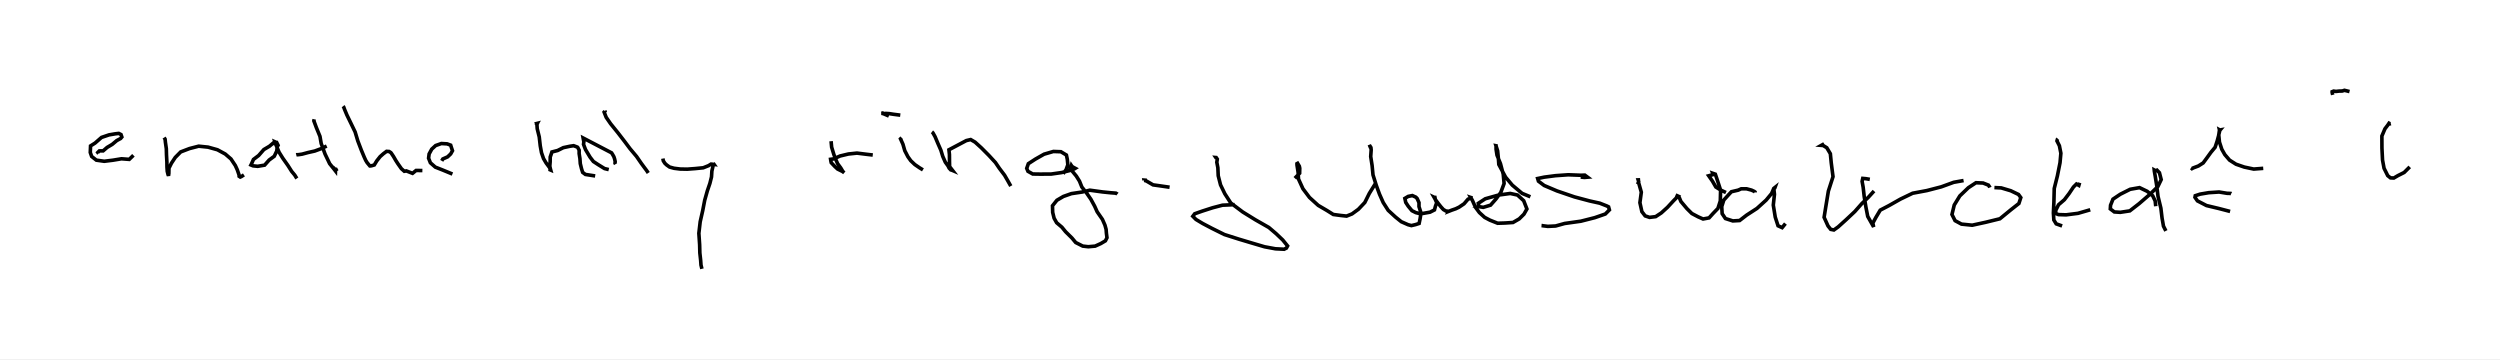
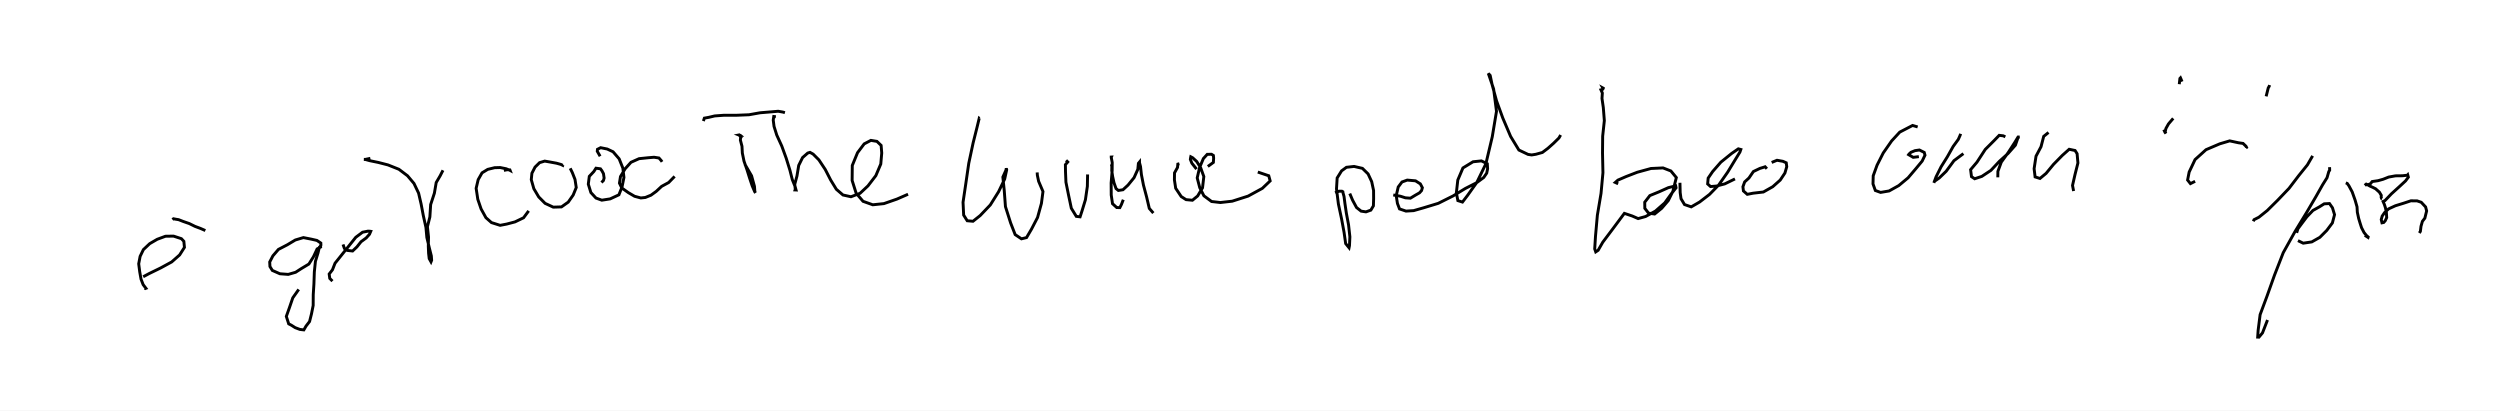
- <svg xmlns="http://www.w3.org/2000/svg" baseProfile="full" height="99.448" version="1.1" width="692.349">
+ <svg xmlns="http://www.w3.org/2000/svg" baseProfile="full" height="139.866" version="1.1" width="851.758">
  <defs />
-   <rect fill="white" height="99.448" width="692.349" x="0" y="0" />
-   <path d="M27.578,46.071 m-0.474,-3.729 l0.143,0.102 -0.165,-0.222 l0.427,-0.43 1.054,-0.014 l1.097,-0.949 1.42,-0.847 l1.26,-1.056 1.055,-0.566 l0.35,-0.416 -0.233,-0.684 l-0.622,-0.315 -1.011,0.118 l-1.69,0.29 -2.079,0.707 l-1.786,1.562 -1.248,0.788 l-0.076,1.815 0.384,1.1 l1.301,1.027 2.187,0.311 l2.409,-0.299 2.361,-0.39 l2.151,0.162 1.161,-1.135 m8.493,-4.9 l0.272,0.43 0.087,0.854 l0.256,1.792 0.044,1.665 l0.112,2.028 0.019,1.385 l0.083,1.197 0.215,0.876 l0.133,0.355 0.054,-0.405 l0.041,-0.243 0.025,-1.448 l0.689,-1.39 1.061,-1.601 l1.506,-1.525 2.44,-0.93 l2.538,-0.657 2.594,0.264 l2.6,0.726 2.162,1.176 l1.589,1.375 1.207,1.817 l0.532,1.165 0.5,1.446 l0.018,0.369 0.312,0.21 l0.312,-0.135 0.705,-0.465 m9.458,-8.541 l-0.216,0.242 -1.118,-0.532 l-1.047,0.889 -1.562,0.926 l-1.434,1.645 -1.442,1.091 l-0.547,1.242 -0.147,0.293 l0.583,0.242 1.292,0.13 l1.909,-0.328 1.258,-1.421 l1.415,-1.036 0.685,-1.453 l0.142,-1.184 0.229,-0.4 l-0.539,-1.091 0.077,0.303 l-0.384,-0.166 0.421,1.213 l0.701,1.663 1.026,1.646 l1.438,2.042 1.023,1.613 l0.706,0.85 0.191,0.248 l0.342,0.565 0.211,0.3 m4.792,-16.397 l-0.098,0.436 0.692,1.87 l1.003,2.443 0.34,1.967 l1.07,2.927 0.875,1.823 l0.39,0.826 1.071,1.328 l0.544,0.702 0.01,-0.349 l0.386,0.371 -0.43,-0.802 m-10.591,-3.773 l-0.156,0.068 0.567,-0.032 l0.992,-0.148 1.64,-0.442 l1.848,-0.415 1.691,-0.627 l1.613,-0.747 m4.537,-11.04 l0.164,0.206 0.269,0.726 l0.624,1.495 1.121,2.306 l1.161,2.406 0.741,2.466 l0.982,2.577 0.788,1.891 l0.414,0.908 0.382,0.629 l0.773,0.935 0.129,0.001 l0.337,-0.049 0.758,-0.225 l0.685,-1.126 0.929,-1.18 l0.884,-0.788 0.902,-0.676 l0.704,0.041 0.456,0.288 l0.109,0.111 0.66,0.991 l0.612,1.065 0.615,0.954 l0.336,0.477 0.615,0.872 l0.813,0.718 0.557,-0.098 l1.721,0.668 0.977,-0.796 l1.748,0.025 m5.359,-2.684 l0.312,-0.527 1.309,-0.577 l0.859,-0.817 0.495,-0.88 l-0.366,-1.102 -0.132,-0.436 l-0.985,-0.367 -1.594,-0.092 l-1.584,0.557 -1.085,0.999 l-0.726,1.335 -0.148,1.169 l0.504,1.277 1.362,1.199 l2.021,0.796 2.718,1.12 m23.443,-13.681 l-0.122,-0.307 0.157,-0.039 l-0.056,0.095 0.057,0.031 l-0.08,0.175 0.083,1.178 l0.562,2.274 0.277,2.461 l0.345,1.901 0.565,1.637 l0.716,1.215 0.899,1.207 l0.211,0.379 -0.013,0.298 l0.177,0.074 -0.109,-0.406 l-0.146,-0.673 0.101,-1.222 l0.013,-1.307 0.224,-0.647 l0.247,-0.758 1.584,-0.403 l1.572,-0.789 1.842,-0.393 l1.02,-0.149 1.033,0.386 l0.104,0.104 0.392,0.758 l-0.006,0.942 0.221,1.388 l0.095,1.39 0.346,1.414 l0.315,1.006 0.762,0.571 l1.09,0.169 1.611,0.251 m5.653,-3.263 l-0.155,-0.26 0.04,-0.478 l-0.16,-0.721 -0.196,-0.603 l-0.408,-0.72 -0.228,-0.357 l-7.884,-4.111 0.2,1.075 l-0.09,0.675 0.555,1.454 l1.251,2.096 0.924,1.207 l1.316,0.862 1.774,1.097 l1.17,0.283 m-1.108,-16.283 l0.051,0.109 -0.223,0.254 l0.565,1.443 1.235,1.788 l2,2.472 1.864,2.418 l1.515,2.022 1.802,2.143 l1.315,1.91 0.869,1.178 l0.578,0.771 0.48,0.713 m4.048,-3.994 l0.11,0.61 0.421,0.679 l0.499,0.475 0.813,0.581 l1.244,0.346 1.67,0.209 l1.963,0.041 2.199,-0.162 l2.255,-0.226 1.472,-0.586 l0.692,-0.434 0.84,0.095 l-0.257,-0.365 0.188,0.265 l-0.202,0.449 -0.342,1.49 l-0.098,1.611 -0.452,1.802 l-0.698,2.044 -0.737,2.62 l-0.551,2.865 -0.698,3.088 l-0.369,3.202 0.214,3.168 l0.058,2.275 0.224,2.033 l0.092,1.31 0.256,1.056 m35.773,-35.349 l0.155,1.655 0.627,2.063 l0.502,1.301 0.523,1.195 l0.865,1.173 0.359,0.599 l0.185,0.344 0.42,0.405 l-0.5,-0.366 -1.338,-0.659 l-0.751,-0.695 -1.006,-1.062 l-0.1,-0.452 -0.074,-0.489 l0.817,-0.108 1.801,-0.803 l2.303,-0.552 2.38,-0.25 l2.618,0.324 1.759,0.207 m8.011,-4.789 l-0.327,0.31 0.669,1.48 l0.515,1.798 0.868,1.677 l0.785,1.092 1.13,1.073 l1.291,0.887 0.951,0.582 m-9.439,-14.908 l-1.503,-0.645 -0.509,-0.111 l0.298,-0.078 0.466,0.166 l0.415,-0.057 0.965,0.062 l1.139,0.177 1.899,0.243 m8.99,4.785 l-0.187,-0.111 0.239,0.23 l0.599,1.081 0.764,1.825 l0.831,1.893 0.527,1.721 l0.704,1.599 0.745,1.027 l0.316,0.624 0.446,0.481 l0.28,0.073 0.242,0.102 l-0.836,-1.083 -0.034,-1.377 l-0.019,-1.993 -0.138,-1.285 l4.825,-2.555 1.197,-0.276 l1.214,0.706 1.73,1.573 l2.078,2.09 1.828,1.979 l1.101,1.62 1.435,1.899 l0.893,1.542 0.831,1.474 m14.503,-3.422 l0.815,-1.131 0.478,-1.343 l-0.143,-1.502 -0.253,-1.2 l-1.525,-0.918 -2.078,-0.07 l-2.573,0.75 -2.428,1.376 l-1.936,1.259 -0.449,1.284 l0.343,0.825 1.329,0.745 l2.042,0.032 3.076,-0.018 l2.887,-0.415 2.358,-0.588 l1.182,-0.449 0.227,-0.138 l-0.678,-0.367 -0.252,-0.201 l-0.127,-0.187 -0.073,0.315 l-0.401,0.198 0.811,1.17 l1.005,1.215 0.885,1.413 l0.659,1.636 1.203,1.509 l1.277,1.844 1.057,1.944 l0.701,1.554 1.454,2.101 l0.697,1.591 0.325,1.178 l0.08,1.056 0.16,1.25 l-0.432,0.857 -1.278,0.76 l-1.57,0.712 -1.897,0.167 l-1.534,-0.175 -1.949,-0.989 l-1.038,-1.246 -1.755,-1.735 l-1.043,-1.275 -1.446,-1.227 l-0.703,-1.249 -0.395,-1.625 l-0.05,-1.819 1.221,-1.53 l1.797,-1.054 2.216,-0.782 l3.034,-0.452 2.063,-0.497 l3.56,0.486 2.217,0.223 l1.052,0.081 0.407,0.034 l0.359,0.222 -0.096,-0.104 m7.536,-3.68 l-0.01,-0.058 0.386,0.032 l0.033,0.118 0.033,0.004 l0.402,0.214 1.647,0.956 l1.578,0.218 2.996,0.433 m12.946,-8.01 l-0.146,-0.217 0.102,0.009 l0.305,0.432 -0.131,0.87 l0.291,1.51 0.099,2.229 l0.644,2.528 1.192,2.468 l1.649,2.549 3.31,2.49 l3.495,2.159 3.736,2.13 l2.004,1.708 1.836,1.75 l1.341,1.655 -0.323,0.594 l-0.63,0.317 -2.416,-0.121 l-2.997,-0.558 -3.309,-0.975 l-3.791,-1.134 -4.033,-1.284 l-3.454,-1.714 -2.539,-1.333 l-1.88,-1.128 -0.871,-0.883 l0.525,-0.694 2.119,-0.745 l2.843,-0.917 2.724,-0.711 l3.402,-0.145 m16.641,-7.318 l1.328,-1.385 0.034,-1.386 l-0.116,-0.557 -0.479,-0.805 l-0.178,0.099 0.005,0.376 l0.298,1.929 0.127,1.958 l1.224,2.686 1.819,2.412 l2.411,2.189 2.438,1.429 l1.745,1.091 2.119,0.281 l1.555,0.166 1.511,-0.606 l1.762,-1.286 1.771,-1.869 l1.247,-2.511 1.641,-2.655 m-1.91,-10.19 l0.508,-0.205 0.213,0.34 l0.067,0.658 -0.129,1.826 l0.386,2.499 0.249,2.59 l0.917,2.925 0.886,2.424 l1.025,2.31 1.38,2.158 l2.026,1.86 1.599,1.289 l1.888,0.832 0.914,0.24 l1.159,-0.275 0.978,-0.317 l0.263,-1.26 0.264,-1.667 l-0.562,-1.732 0.001,-1.104 l-0.5,-1.127 -0.371,-0.387 l-0.966,-0.444 -1.154,0.232 l-0.924,0.548 0.245,1.118 l0.688,1.047 1.023,1.236 l1.073,0.537 1.293,0.334 l0.885,-0.141 1.772,-0.318 l1.221,-0.622 0.272,-1.037 l0.353,-0.944 -0.364,-0.833 l-0.128,-0.639 -0.106,0.002 l-0.142,-0.064 0.36,0.636 l0.823,1.111 0.716,0.905 l0.683,0.756 0.709,0.414 l0.755,0.075 -0.013,0.026 l0.868,-0.343 1.104,-0.381 l0.917,-0.441 1.383,-0.937 l1.106,-1.286 0.892,-0.292 l0.312,-0.026 -0.451,-0.148 l0.478,0.858 0.819,1.855 l1.094,1.47 1.457,1.326 l1.466,0.775 2.132,0.854 l2.058,-0.065 2.191,-0.145 l1.727,-0.998 1.31,-1.301 l0.819,-1.44 -0.893,-2.294 l-1.716,-1.569 -2.004,-0.435 l-3.275,0.448 -3.646,1.028 l-1.932,1.259 0.156,0.862 l-0.091,0.041 1.322,0.205 l2.007,-0.607 1.536,-1.734 l1.305,-1.784 0.913,-2.462 l-0.24,-2.609 -0.768,-2.916 l-0.955,-2.325 -0.256,-1.657 l-0.008,-0.956 -0.016,-0.003 l0.45,1.394 0.207,2.073 l0.124,1.72 0.823,1.535 l1.049,1.969 1.864,2.218 l2.714,2.275 2.286,0.949 m13.946,-5.469 l1.037,0.106 0.859,-0.072 l-0.766,-0.567 -1.061,0.039 l-3.531,-0.133 -3.548,0.25 l-3.088,0.403 -1.824,0.382 l0.216,0.739 1.586,1.192 l3.539,1.502 4.865,1.661 l4.176,1.115 2.804,0.618 l1.978,0.777 0.473,0.245 l0.234,0.839 -1.134,1.139 l-2.914,1.012 -3.873,0.983 l-4.477,0.628 -2.505,0.697 l-2.145,0.105 -1.733,-0.211 l0.318,0.003 m26.211,-11.444 l0.212,-0.343 0.143,-0.411 l-0.141,-0.466 0.065,-0.002 l0.066,0.79 0.739,2.615 l-0.388,2.915 0.548,2.479 l0.903,1.169 1.218,0.414 l1.693,-0.206 1.559,-1.026 l1.711,-1.558 1.707,-1.846 l1.231,-1.247 -0.691,-0.315 l0.906,0.423 0.567,1.365 l1.658,1.972 1.379,1.369 l1.739,0.919 1.366,0.599 l1.661,-0.311 1.07,-1.186 l1.379,-1.433 0.659,-2.066 l0.079,-3.004 -0.906,-2.78 l-0.548,-1.63 -0.712,-0.244 l0.133,0.348 -1.253,0.34 l1.041,1.495 0.93,1.616 l1.321,0.828 1.474,0.692 m8.036,-0.044 l0.013,-0.108 -0.206,-0.156 l-0.749,-0.352 -1.358,-0.362 l-1.516,0.002 -0.811,0.361 l-1.887,0.443 -0.789,0.842 l-1.326,1.467 -0.571,1.815 l0.118,1.949 0.904,1.348 l2.051,0.662 1.884,-0.108 l1.949,-1.505 2.85,-1.847 l2.542,-2.302 1.511,-1.823 l0.607,-1.417 0.335,-0.265 l-0.055,0.152 -0.263,0.184 l0.169,1.576 -0.321,2.977 l0.54,3.326 0.775,2.399 l1.134,0.515 0.915,-1.125 m10.34,-21.626 l-0.404,-0.032 0.357,-0.199 l0.157,0.241 0.998,0.609 l0.991,1.66 0.246,2.525 l0.489,3.83 -1.286,4.001 l-0.71,4.317 -0.472,2.936 l1.084,2.398 0.748,0.94 l0.878,0.174 1.184,-0.852 l2.207,-1.994 2.4,-2.255 l1.93,-2.191 1.842,-1.784 l1.555,-1.712 m-1.165,-3.232 l-1.099,-0.187 -0.859,-0.077 l-0.181,0.824 0.294,1.631 l0.29,2.579 0.462,2.865 l0.514,2.633 1.514,2.683 l0.124,0.249 -0.224,-1.091 l0.834,-1.55 1.213,-2.03 l2.437,-1.271 3.157,-1.787 l3.384,-1.628 3.943,-0.738 l3.984,-1.034 3.446,-1.255 l2.731,-0.486 m7.283,1.932 l-0.053,-0.137 -0.35,-0.53 l-1.484,-0.579 -1.959,-0.084 l-2.113,1.385 -2.366,2.268 l-1.543,2.526 -0.633,2.621 l0.862,1.707 1.778,0.956 l2.968,0.302 3.706,-0.808 l3.965,-0.974 3.037,-2.487 l2.224,-1.749 0.527,-1.63 l-0.629,-0.862 -2.159,-1.035 l-2.63,-0.784 -1.893,-0.092 m17.582,-13.515 l-0.133,0.137 -0.124,0.459 l0.672,1.33 0.41,2.078 l-0.235,2.624 -0.729,3.657 l-0.872,3.477 -0.093,3.691 l-0.144,3.111 0.126,1.922 l0.646,1.069 1.643,0.588 m4.85,-11.97 l-0.218,0.731 -0.663,-0.372 l-0.827,0.828 -1.2,1.798 l-1.313,1.723 -1.621,1.398 l-0.751,1.52 -0.058,0.882 l0.802,0.319 2.102,0.066 l3.298,-0.42 3.392,-0.981 m18.138,-0.985 l-0.158,-1.455 -0.688,-1.446 l-1.53,-1.234 -2.112,-1.013 l-2.592,0.456 -2.745,1.378 l-2.023,1.357 -0.672,1.689 l-0.064,1.008 1.121,0.843 l1.642,0.105 2.638,-0.401 l2.576,-1.999 2.899,-2.503 l2.285,-2.214 0.934,-1.945 l-0.488,-1.903 -0.676,-0.707 l-0.366,0.159 -0.402,-0.218 l0.029,0.312 0.276,1.575 l0.419,2.68 0.323,2.718 l0.795,3.295 0.331,2.775 l0.388,2.203 0.665,1.321 m18.102,-10.322 l-0.089,-0.048 -0.333,-0.02 l-0.756,-0.027 -2.186,-0.357 l-2.867,0.187 -2.396,0.404 l-1.337,0.437 -0.084,0.44 l0.681,0.985 2.52,1.3 l3.384,0.808 3.15,0.82 m-10.753,-12.027 l-0.03,-0.029 0.213,0.199 l0.367,-0.198 1.41,-0.529 l1.337,-0.849 0.998,-1.352 l1.165,-1.609 1.139,-1.37 l0.566,-1.715 0.432,-1.599 l0.176,-1.218 0.221,-0.265 l-0.076,0.014 -0.115,-0.063 l0.069,0.304 -0.266,1.09 l0.201,2.021 0.65,1.983 l0.834,1.476 1.306,1.521 l1.79,1.138 2.297,0.791 l2.611,0.553 2.635,-0.202 m19.241,-20.342 l-0.158,-0.647 -0.001,-0.232 l0.414,-0.168 0.645,0.088 l0.974,-0.103 0.767,-0.008 l0.603,-0.198 1.41,0.345 m11.445,8.874 l-0.22,0.057 -0.285,-0.161 l-0.364,0.542 -0.765,1.002 l-0.852,2.005 0.018,3.352 l0.164,3.304 0.421,2.263 l1.018,2.051 0.756,0.611 l0.931,0.049 1.147,-0.674 l1.716,-0.865 1.548,-1.548 " fill="none" stroke="black" stroke-width="1" />
+   <rect fill="white" height="139.866" width="851.758" x="0" y="0" />
+   <path d="M25,94.693 m24.293,3.551 l0.167,0.071 0.256,-0.094 l-0.949,-1.254 -0.723,-1.878 l-0.441,-2.485 -0.348,-2.723 l0.481,-2.528 1.112,-2.304 l2.155,-2.032 2.559,-1.491 l2.81,-1.038 2.753,-0.045 l2.674,0.873 0.839,0.904 l0.201,2.064 -1.636,2.571 l-2.704,2.387 -3.787,2.062 l-3.865,1.887 -2.058,1.097 m9.959,-19.481 l0.355,-0.275 0.789,0.155 l0.957,0.151 1.604,0.625 l2.039,0.708 1.959,0.963 l1.84,0.688 1.67,0.727 m38.979,5.689 l0.396,-0.753 -0.032,-0.678 l-1.328,-0.891 -1.903,-0.433 l-2.707,-0.534 -2.748,0.818 l-2.697,1.616 -3.06,1.593 l-1.883,2.188 -1.089,2.102 l0.084,1.539 0.815,1.331 l2.568,1.134 2.85,0.216 l2.512,-0.721 1.955,-1.262 l2.573,-1.548 1.536,-2.448 l1.259,-2.69 1.197,-0.639 l-0.016,-0.248 -0.391,0.261 l-0.48,1.956 -0.888,2.906 l-0.369,3.602 -0.142,4.127 l-0.231,3.654 -0.023,3.636 l-0.57,2.853 -0.661,2.62 l-1.207,1.564 -0.739,1.288 l-1.352,-0.162 -1.593,-0.6 l-1.337,-0.852 -0.873,-0.442 l-0.816,-2.54 1.061,-2.989 l1.144,-3.339 2.022,-2.865 m15.092,-15.326 l0.476,1.372 0.988,0.668 l1.795,0.196 1.474,-1.398 l1.403,-1.756 1.76,-1.296 l1.118,-1.247 0.428,-1 l-0.198,-0.033 -0.744,-0.038 l-1.844,0.366 -2.308,1.73 l-7.068,8.834 -0.88,2.239 l-1.12,1.445 0.202,1.485 l0.914,0.932 m37.661,-37.764 l-0.971,1.893 -1.339,2.28 l-0.621,3.628 -1.269,3.88 l-0.269,4.215 -0.834,3.339 l0.374,3.531 -0.073,3.116 l0.096,2.364 0.209,1.833 l0.615,1.113 0.216,-0.538 l-0.105,-1.483 -0.718,-2.862 l-0.81,-3.419 -0.307,-3.418 l-0.917,-4.136 -0.73,-3.854 l-0.861,-3.714 -1.565,-3.278 l-2.201,-2.617 -2.937,-2.216 l-3.735,-1.489 -3.319,-0.849 l-2.926,-0.601 -1.511,-0.425 l-0.439,0.01 0.326,0.021 l1.876,-0.388 m45.483,4.101 l1.119,-0.224 0.937,0.052 l0.071,0.183 -0.24,-0.125 l-1.118,-0.448 -2.027,-0.409 l-1.876,0.051 -2.359,0.57 l-1.939,1.187 -1.315,2.315 l-0.696,2.95 0.567,3.745 l1.122,3.283 1.646,2.984 l1.889,1.67 2.952,0.932 l2.229,-0.426 2.833,-0.744 l2.923,-1.405 1.738,-2.351 m11.674,-15.647 l-0.049,0.146 -0.622,-0.312 l-1.517,-0.425 -2.293,-0.42 l-1.726,-0.297 -1.747,0.524 l-1.544,1.517 -1.074,2.089 l-0.215,2.19 0.873,3.075 l1.669,2.814 2.165,2.184 l2.781,1.293 2.802,-0.084 l2.303,-1.63 1.683,-2.406 l1.048,-2.566 -0.425,-2.757 l-0.908,-2.31 -0.725,-1.476 m10.642,4.828 l0.671,-0.671 0.239,-0.841 l-0.22,-1.496 -0.517,-0.964 l-0.512,-0.69 -1.526,-0.209 l-0.73,1.135 -1.542,1.652 l-0.343,2.653 0.882,2.86 l1.733,1.876 1.991,0.724 l2.847,-0.443 2.974,-1.384 l1.068,-2.69 0.649,-3.237 l-0.363,-3.162 -1.264,-3.166 l-2.078,-2.408 -1.985,-0.939 l-2.251,-0.454 -1.078,0.552 l-0.073,0.658 0.982,1.713 m21.098,1.899 l-0.254,-0.396 -0.801,-0.918 l-1.675,-0.253 -2.015,0.168 l-3.086,0.317 -2.759,1.236 l-1.992,2.205 -1.587,2.652 l-0.349,2.235 0.778,1.636 l2.244,1.604 2.136,1.25 l2.123,0.566 1.545,-0.166 l1.917,-0.779 1.799,-1.306 l1.828,-1.697 2.399,-1.31 l2.03,-2.08 m22.315,-14.209 l-0.454,0.092 0.408,0.164 l-0.106,-0.215 0.199,0.168 l0.153,0.124 -0.307,0.051 l0.294,0.385 -0.1,1.063 l0.545,2.11 0.122,2.32 l0.565,2.737 1.023,2.948 l0.89,2.846 0.869,2.594 l0.792,1.862 0.369,0.577 l-0.236,-0.314 -0.143,-1.921 l-0.98,-3.586 -2.28,-3.928 m-14.153,-14.733 l0.144,-0.393 0.199,-0.599 l1.479,-0.265 2.039,-0.485 l3.18,-0.233 4.317,0.001 l4.205,-0.17 3.762,-0.673 l3.841,-0.32 2.33,-0.199 l1.574,0.274 0.722,0.206 m-3.089,1.402 l-0.713,-0.099 -0.179,1.23 l0.274,2.145 0.921,2.942 l1.72,3.767 1.508,4.151 l1.268,4.098 0.798,3.152 l0.972,2.422 0.31,1.133 l-0.329,-0.016 0.07,-0.212 l-0.182,-1.705 0.757,-2.849 l0.591,-3.592 1.318,-2.667 l1.755,-1.539 0.775,-0.238 l1.069,0.599 1.962,1.964 l2.173,3.283 1.831,3.562 l1.94,3.172 2.261,1.944 l2.725,0.599 3.092,-1.172 l2.697,-2.529 2.681,-3.493 l1.685,-3.97 0.323,-3.747 l-0.208,-2.58 -1.434,-1.377 l-2.056,-0.337 -2.279,1.194 l-2.27,3.005 -1.789,4.356 l-0.05,5.095 1.364,4.337 l2.353,2.771 3.317,1.185 l3.79,-0.398 4.432,-1.54 l3.796,-1.657 m24.31,-25.82 l-0.065,-0.051 -0.744,3.069 l-1.332,5.313 -1.478,6.925 l-1.043,7.157 -0.913,6.144 l0.208,4.364 1.218,1.934 l1.971,0.172 2.44,-1.942 l3.456,-3.62 2.822,-4.505 l2.071,-4.322 0.685,-3.159 l-0.131,-0.501 -0.126,0.668 l-1.046,2.324 0.472,4.592 l0.409,5.475 1.765,5.565 l1.546,3.972 2.139,1.44 l1.732,-0.422 1.692,-2.875 l2.067,-3.98 1.316,-4.796 l0.53,-4.045 -1.485,-3.486 l-0.431,-2.057 -0.062,-0.957 m9.845,-4.139 l0.571,0.576 -0.799,0.915 l0.036,2.404 0.145,3.558 l0.907,4.488 0.93,4.395 l1.693,2.768 1.291,0.157 l0.655,-2.009 1.162,-3.804 l0.662,-4.572 0.081,-4.053 m7.571,-5.898 l0.544,-0.033 -0.054,0.133 l0.326,1.711 -0.022,2.79 l-0.34,4.179 0.026,4.12 l0.439,2.959 1.436,1.308 l1.056,0.035 0.548,-1.085 l0.63,-1.614 m-4.05,-12.054 l0.149,0.759 -0.027,1.392 l0.293,1.965 0.461,2.135 l0.708,2.015 0.792,0.638 l1.57,-0.245 1.717,-1.584 l2.063,-2.537 1.279,-2.837 l0.196,-2.038 0.372,-0.454 l0.001,0.242 0.347,1.304 l0.303,2.735 0.695,3.563 l1.065,4.016 0.927,3.946 l1.38,1.593 m8.012,-16.594 l0.869,-0.226 -0.537,0.141 l-0.111,1.135 -1.02,1.852 l-0.036,2.372 0.434,2.858 l1.884,2.824 1.65,1.063 l2.176,0.203 1.771,-1.454 l1.664,-2.787 0.442,-3.826 l-1.079,-3.016 -1.355,-2.133 l-1.375,-1.262 -0.633,-0.328 l-0.044,0.212 -0.103,0.666 l0.515,1.302 1.589,2.014 m3.851,-0.89 l1.887,-1.39 0.09,-1.475 l-0.085,-0.89 -0.638,-0.406 l-1.458,0.023 -1.322,1.454 l-1.284,3.06 -0.81,3.517 l0.864,3.326 1.422,2.774 l2.611,1.939 2.995,0.348 l4.038,-0.457 5.414,-1.732 l4.844,-2.639 2.667,-2.539 l-0.477,-1.751 -3.732,-1.266 m26.32,7.042 l1.394,-0.514 0.924,-0.008 l0.342,0.194 0.053,0.387 l0.34,1.206 0.312,2.414 l0.478,3.252 0.756,4.02 l0.453,4.083 -0.139,2.999 l-0.146,0.716 -1.157,-1.424 l-0.542,-3.825 -0.844,-4.551 l-1.083,-5.091 -0.651,-5.163 l0.224,-3.718 1.503,-2.419 l1.661,-1.218 2.609,-0.293 l2.836,0.652 1.929,1.895 l1.23,2.634 0.641,3.004 l0.018,2.744 -0.074,2.494 l-0.869,1.459 -1.668,0.595 l-1.649,-0.244 -1.558,-1.231 l-1.351,-2.504 -0.957,-2.258 m14.818,0.479 l2.432,0.43 1.697,0.541 l1.716,0.124 1.7,-1.031 l1.395,-0.795 0.701,-0.776 l0.271,-0.961 -0.684,-1.305 l-1.641,-1.044 -2.832,-0.25 l-1.791,0.649 -1.273,1.694 l-0.688,2.961 0.416,2.649 l0.714,1.87 2.204,0.74 l2.61,-0.161 3.326,-0.944 l5.058,-1.539 5.035,-2.518 l4.184,-2.545 3.876,-1.976 l2.4,-1.774 1.009,-1.483 l0.304,-1.474 -0.1,-1.711 l-2.008,-0.976 -2.849,0.296 l-3.447,2.103 -1.749,4.118 l-0.494,4.386 0.519,2.624 l1.565,0.498 1.756,-2.3 l3.136,-4.4 3.079,-6.333 l2.184,-9.232 1.436,-8.648 l-0.978,-7.622 -1.48,-4.362 l-0.332,-0.945 0.639,0.698 l0.643,3.066 1.529,5.604 l2.124,5.836 2.669,6.273 l2.819,4.639 3.116,1.486 l1.237,0.184 1.409,-0.222 l2.243,-0.62 1.879,-1.416 l1.944,-1.732 1.812,-1.783 l0.586,-1.02 m14.861,-15.761 l-0.509,-0.278 0.119,0.226 l-0.212,0.287 -0.529,0.133 l0.477,1.096 -0.122,1.834 l0.452,3.115 0.349,4.456 l-0.568,5.289 -0.053,5.746 l0.144,6.714 -0.652,7.047 l-1.247,7.417 -0.642,7.213 l-0.263,4.274 0.351,1.015 l0.814,-0.54 1.581,-2.756 l3.34,-4.439 4.017,-5.394 l2.707,0.911 1.982,0.869 l2.534,-0.699 3.366,-1.856 l3.156,-2.774 2.302,-3.177 l1.564,-1.983 -0.133,-0.66 l-2.489,0.613 -3.176,1.423 l-3.132,1.282 -1.742,2.256 l0.033,2.089 1.269,1.632 l2.07,0.303 2.39,-1.936 l2.263,-2.639 1.572,-3.174 l1.172,-4.677 -1.853,-2.243 l-2.674,-1.036 -4.114,0.192 l-4.666,1.279 -3.815,1.473 l-2.785,1.207 -0.896,0.798 l0.978,0.45 m21.054,-0.341 l0.08,3.347 0.287,2.076 l1.192,1.996 2.288,0.789 l2.858,-1.655 3.362,-2.582 l3.11,-3.182 3.068,-4.385 l2.468,-4.069 1.717,-2.784 l0.31,-0.892 -0.85,-0.222 l-2.277,1.573 -3.677,2.97 l-2.793,3.195 -1.53,2.238 l-0.176,1.979 0.986,0.892 l2.017,-0.166 2.826,-0.739 l3.477,-1.692 m10.877,-3.466 l-0.605,-0.677 -0.428,0.152 l-1.346,0.407 -2.214,1.067 l-1.521,2.208 -1.457,1.332 l-0.595,1.654 0.175,1.421 l1.31,1.153 1.994,-0.39 l3.497,-0.405 3.189,-1.803 l2.553,-2.268 1.594,-2.397 l0.624,-2.144 -0.174,-1.331 l-1.14,-0.513 -1.999,-0.356 l-1.829,0.742 m49.744,-12.09 l-1.724,-0.514 -1.68,0.871 l-2.694,1.398 -2.771,3.006 l-2.863,4.105 -2.108,4.169 l-1.304,3.598 -0.074,2.761 l0.798,2.254 1.793,0.649 l2.891,-0.491 3.285,-1.828 l3.185,-2.649 2.59,-3.045 l2.215,-2.664 0.958,-2.003 l-0.256,-0.941 -1.641,-0.823 l-1.511,0.218 -1.372,0.56 l-0.657,0.599 -0.144,0.203 l1.565,0.917 1.927,-0.239 m14.21,-7.785 l-0.142,0.499 -0.627,1.407 l-1.756,2.415 -1.968,3.497 l-2.146,3.438 -1.716,3.428 l-0.752,2.047 0.2,-0.532 l1.638,-1.14 2.371,-2.294 l2.644,-3.601 3.22,-2.404 m14.289,-5.719 l-0.699,-0.343 -1.393,-0.171 l-1.722,1.775 -3.033,3.032 l-2.822,4.332 -2.166,2.559 l0.299,2.376 1.082,0.72 l2.433,-0.801 3.108,-2.058 l2.886,-3.086 2.961,-2.673 l2.49,-2.818 0.96,-2.785 l0.5,-0.017 -0.6,0.093 l-1.078,1.776 -2.242,3.463 l-2.349,3.251 -1.153,3.139 l-0.029,2.027 m17.274,-15.278 l-1.638,1.327 -0.913,3.523 l-1.709,3.232 -0.645,4.27 l0.337,2.787 1.664,0.525 l2.077,-1.731 2.531,-3.066 l2.983,-3.039 2.356,-2.105 l2.008,0.42 0.69,1.088 l0.28,3.155 -0.997,3.96 l-0.843,3.696 0.367,1.912 m36.941,-37.286 l-0.335,-0.835 -0.19,-0.44 l-0.194,0.206 -0.219,1.952 m-5.308,15.491 l0.447,0.82 -0.149,-0.127 l0.177,0.256 0.279,0.36 l-0.25,-0.505 0.247,-1.188 l0.895,-1.598 1.603,-1.862 m24.766,10.083 l0.22,-0.174 -0.203,-0.42 l-0.995,-0.957 -1.573,-0.227 l-2.976,-0.642 -3.376,1.006 l-4.691,2 -3.739,3.374 l-2.009,4.248 -0.529,2.714 l0.974,1.229 1.583,-0.799 m25.368,-32.791 l-0.123,0.431 -0.323,0.548 l-0.717,2.873 m-4.381,42.567 l0.264,-0.549 1.643,-0.837 l2.843,-2.273 3.531,-3.494 l3.9,-4.075 3.288,-4.313 l2.971,-3.682 1.78,-3.074 m5.773,3.854 l0.029,1.052 -0.291,0.437 l-0.607,2.108 -1.524,2.44 l-2.205,3.907 -3.096,5.28 l-4.056,6.669 -4.036,7.243 l-2.979,7.652 -2.557,7.166 l-2.343,6.291 -0.673,5.313 l-0.159,2.339 0.434,0.019 l1.205,-1.451 1.712,-4.393 m9.925,-29.687 l0.438,-1.399 1.392,-1.885 l1.644,-2.179 2.086,-2.179 l2.183,-1.216 1.642,-1.037 l1.802,-0.091 1.016,1.445 l0.709,2.344 -0.737,2.809 l-1.91,2.548 -2.355,2.36 l-2.756,1.56 -2.919,0.434 l-1.783,-0.866 m23.411,-1.687 l-0.161,0.183 0.619,0.4 l0.042,-0.142 -0.169,-0.141 l-0.425,-0.376 -0.806,-0.999 l-0.845,-1.636 -0.487,-1.506 l-0.498,-1.655 -0.455,-2.111 l-0.105,-1.842 -0.651,-2.279 l-0.995,-2.807 -1.134,-2.111 l-0.551,-0.773 -0.506,-0.203 m12.395,5.391 l-0.196,-0.065 -0.142,-0.425 l0.036,-0.658 -0.638,-1.078 l-0.463,-0.406 -0.838,-0.75 l-1.074,-0.537 -0.885,-0.387 l-0.976,-0.57 -0.565,-0.194 l-0.079,-0.136 0.243,0.248 l0.126,0.239 0.668,-0.074 l0.753,-0.253 0.646,-0.793 l1.982,-0.289 1.732,-0.488 l1.897,-0.751 2.292,-0.415 l2.418,-0.03 1.647,-0.184 l0.123,-0.135 0.221,0.801 l-0.964,1.282 -2.145,1.986 l-2.692,2.44 -2.156,2.268 l-0.659,0.305 0.431,0.991 l0.375,1.144 0.312,1.473 l0.119,1.886 -0.499,1.074 l-0.515,0.586 -0.59,0.117 l-0.256,-1.106 0.319,-1.178 l0.826,-1.204 1.372,-1.265 l2.318,-1.064 2.782,-0.858 l2.469,-0.816 2.101,0.007 l1.447,0.487 1.482,1.589 l0.351,1.361 -0.31,1.251 l-0.294,1.201 -0.84,1.102 l-0.478,1.683 -0.212,1.737 l-0.367,0.544 " fill="none" stroke="black" stroke-width="1" />
</svg>
